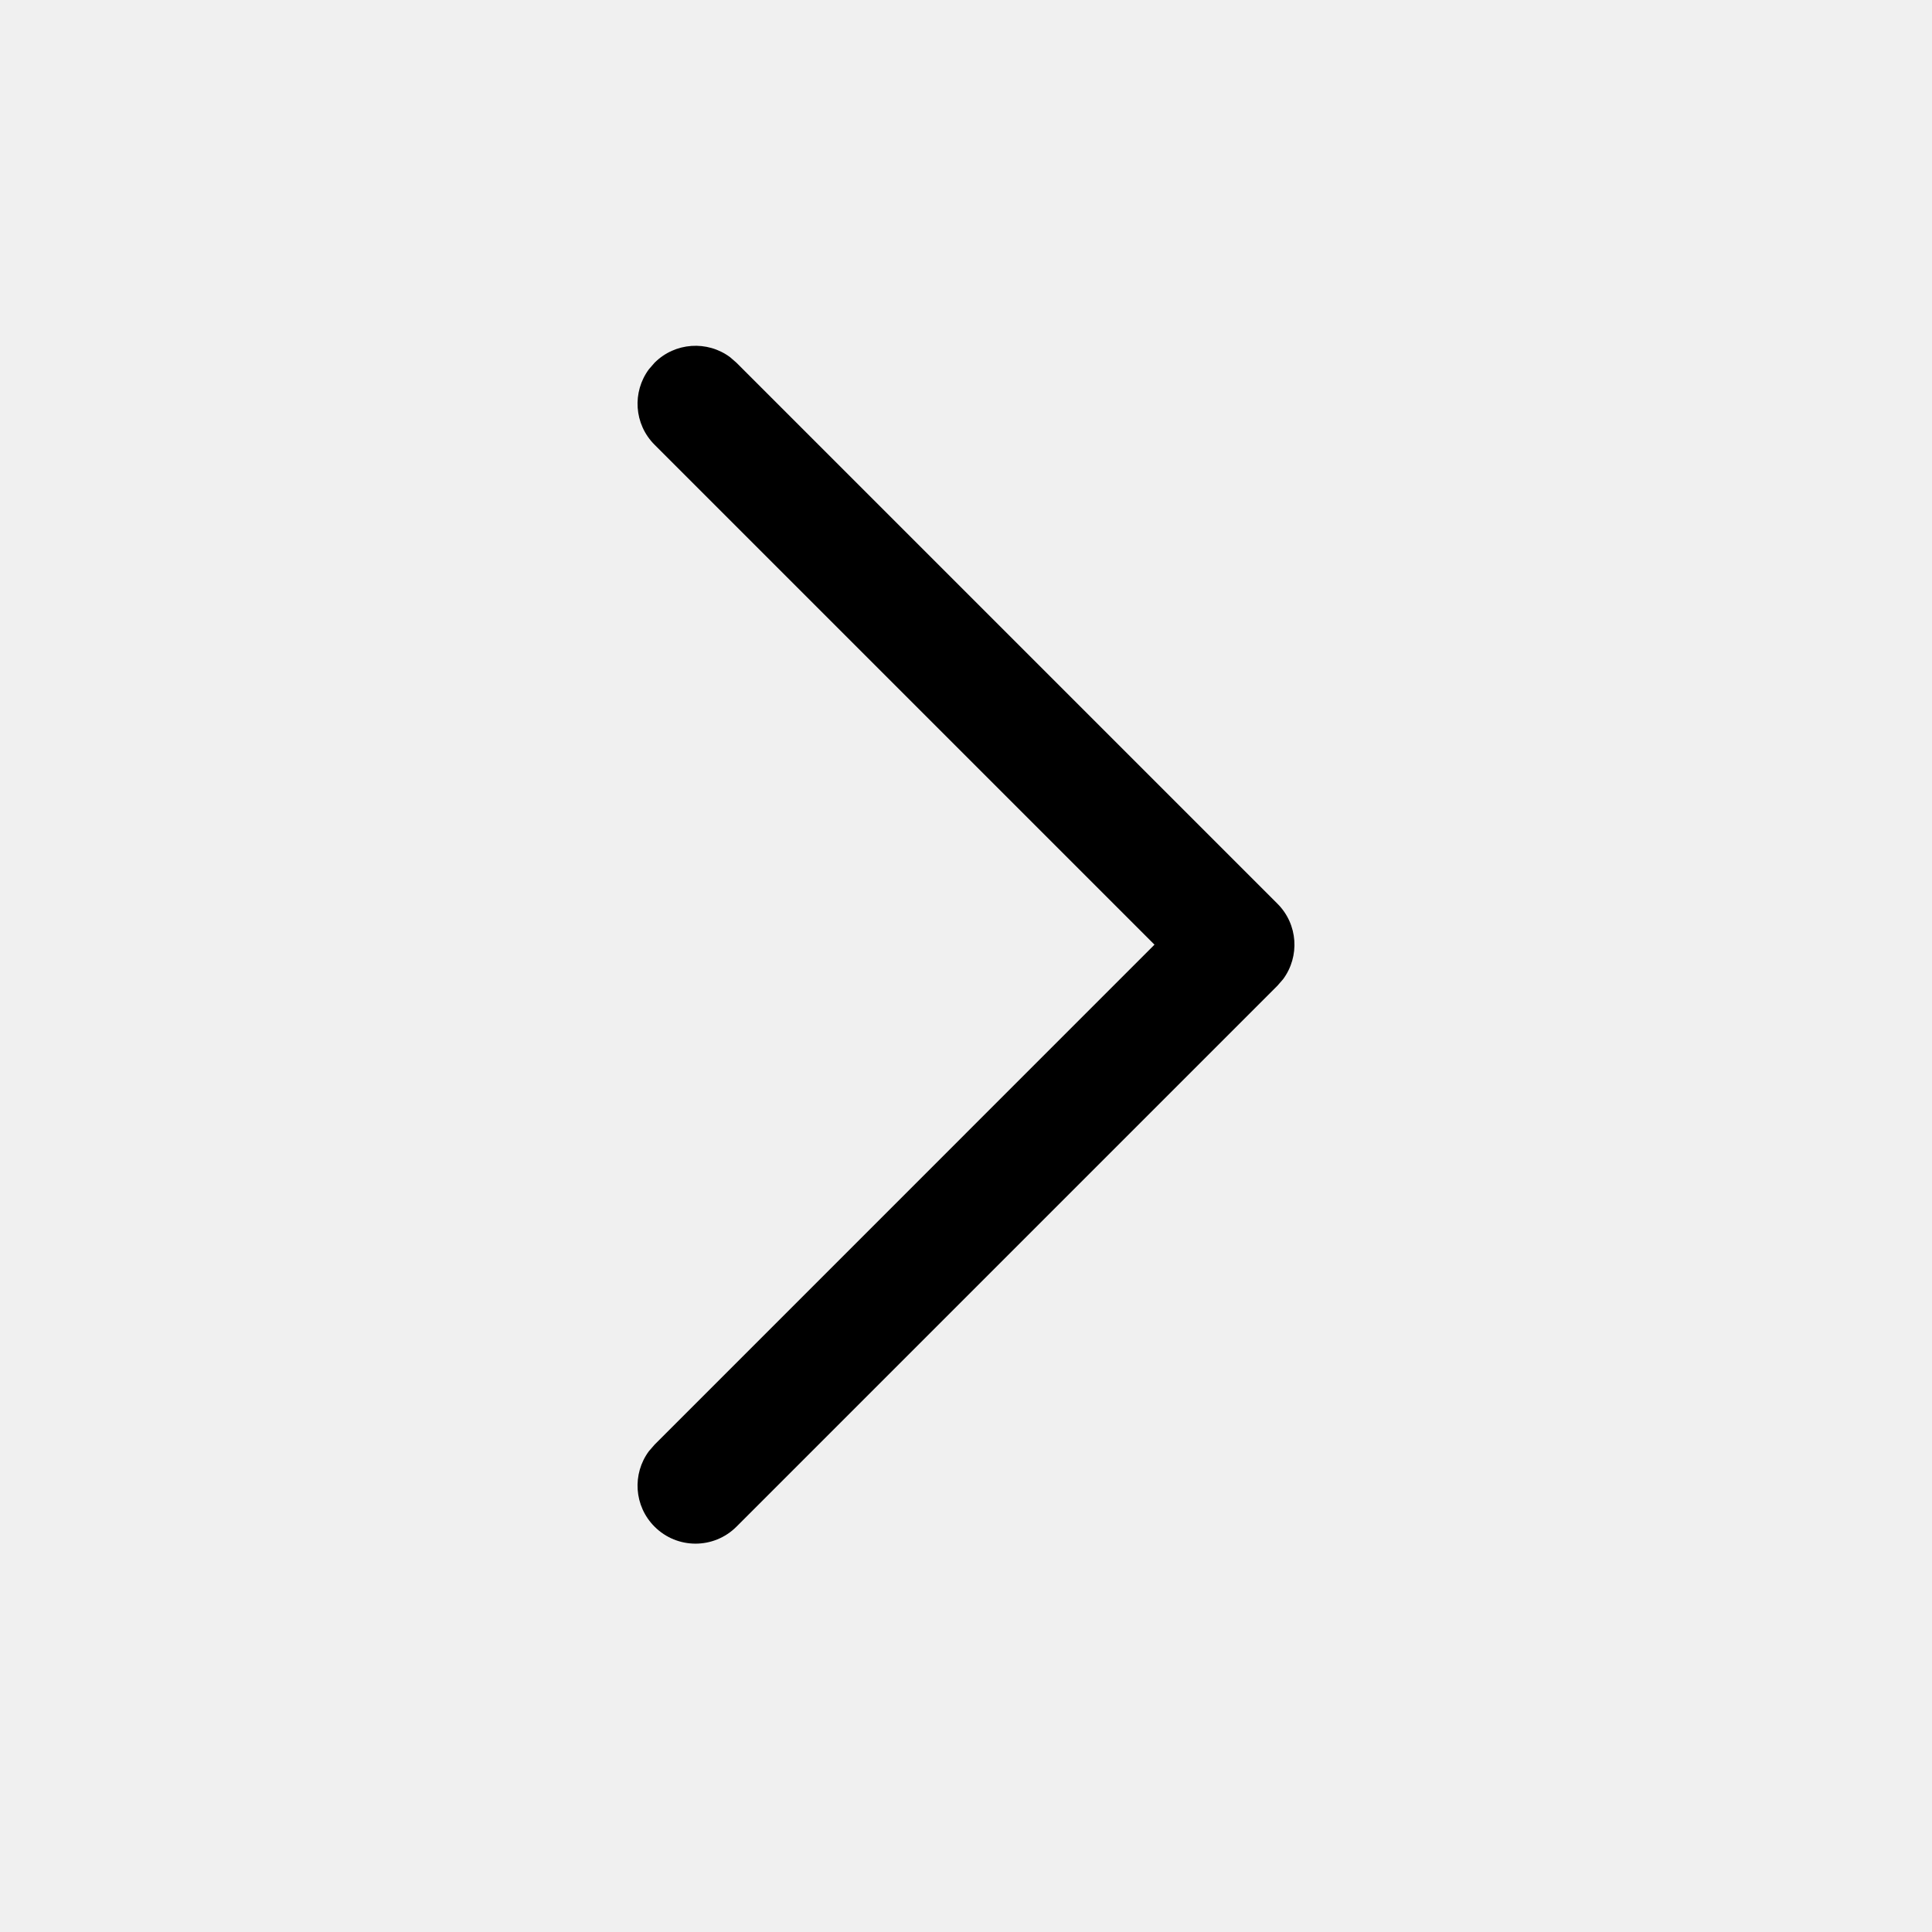
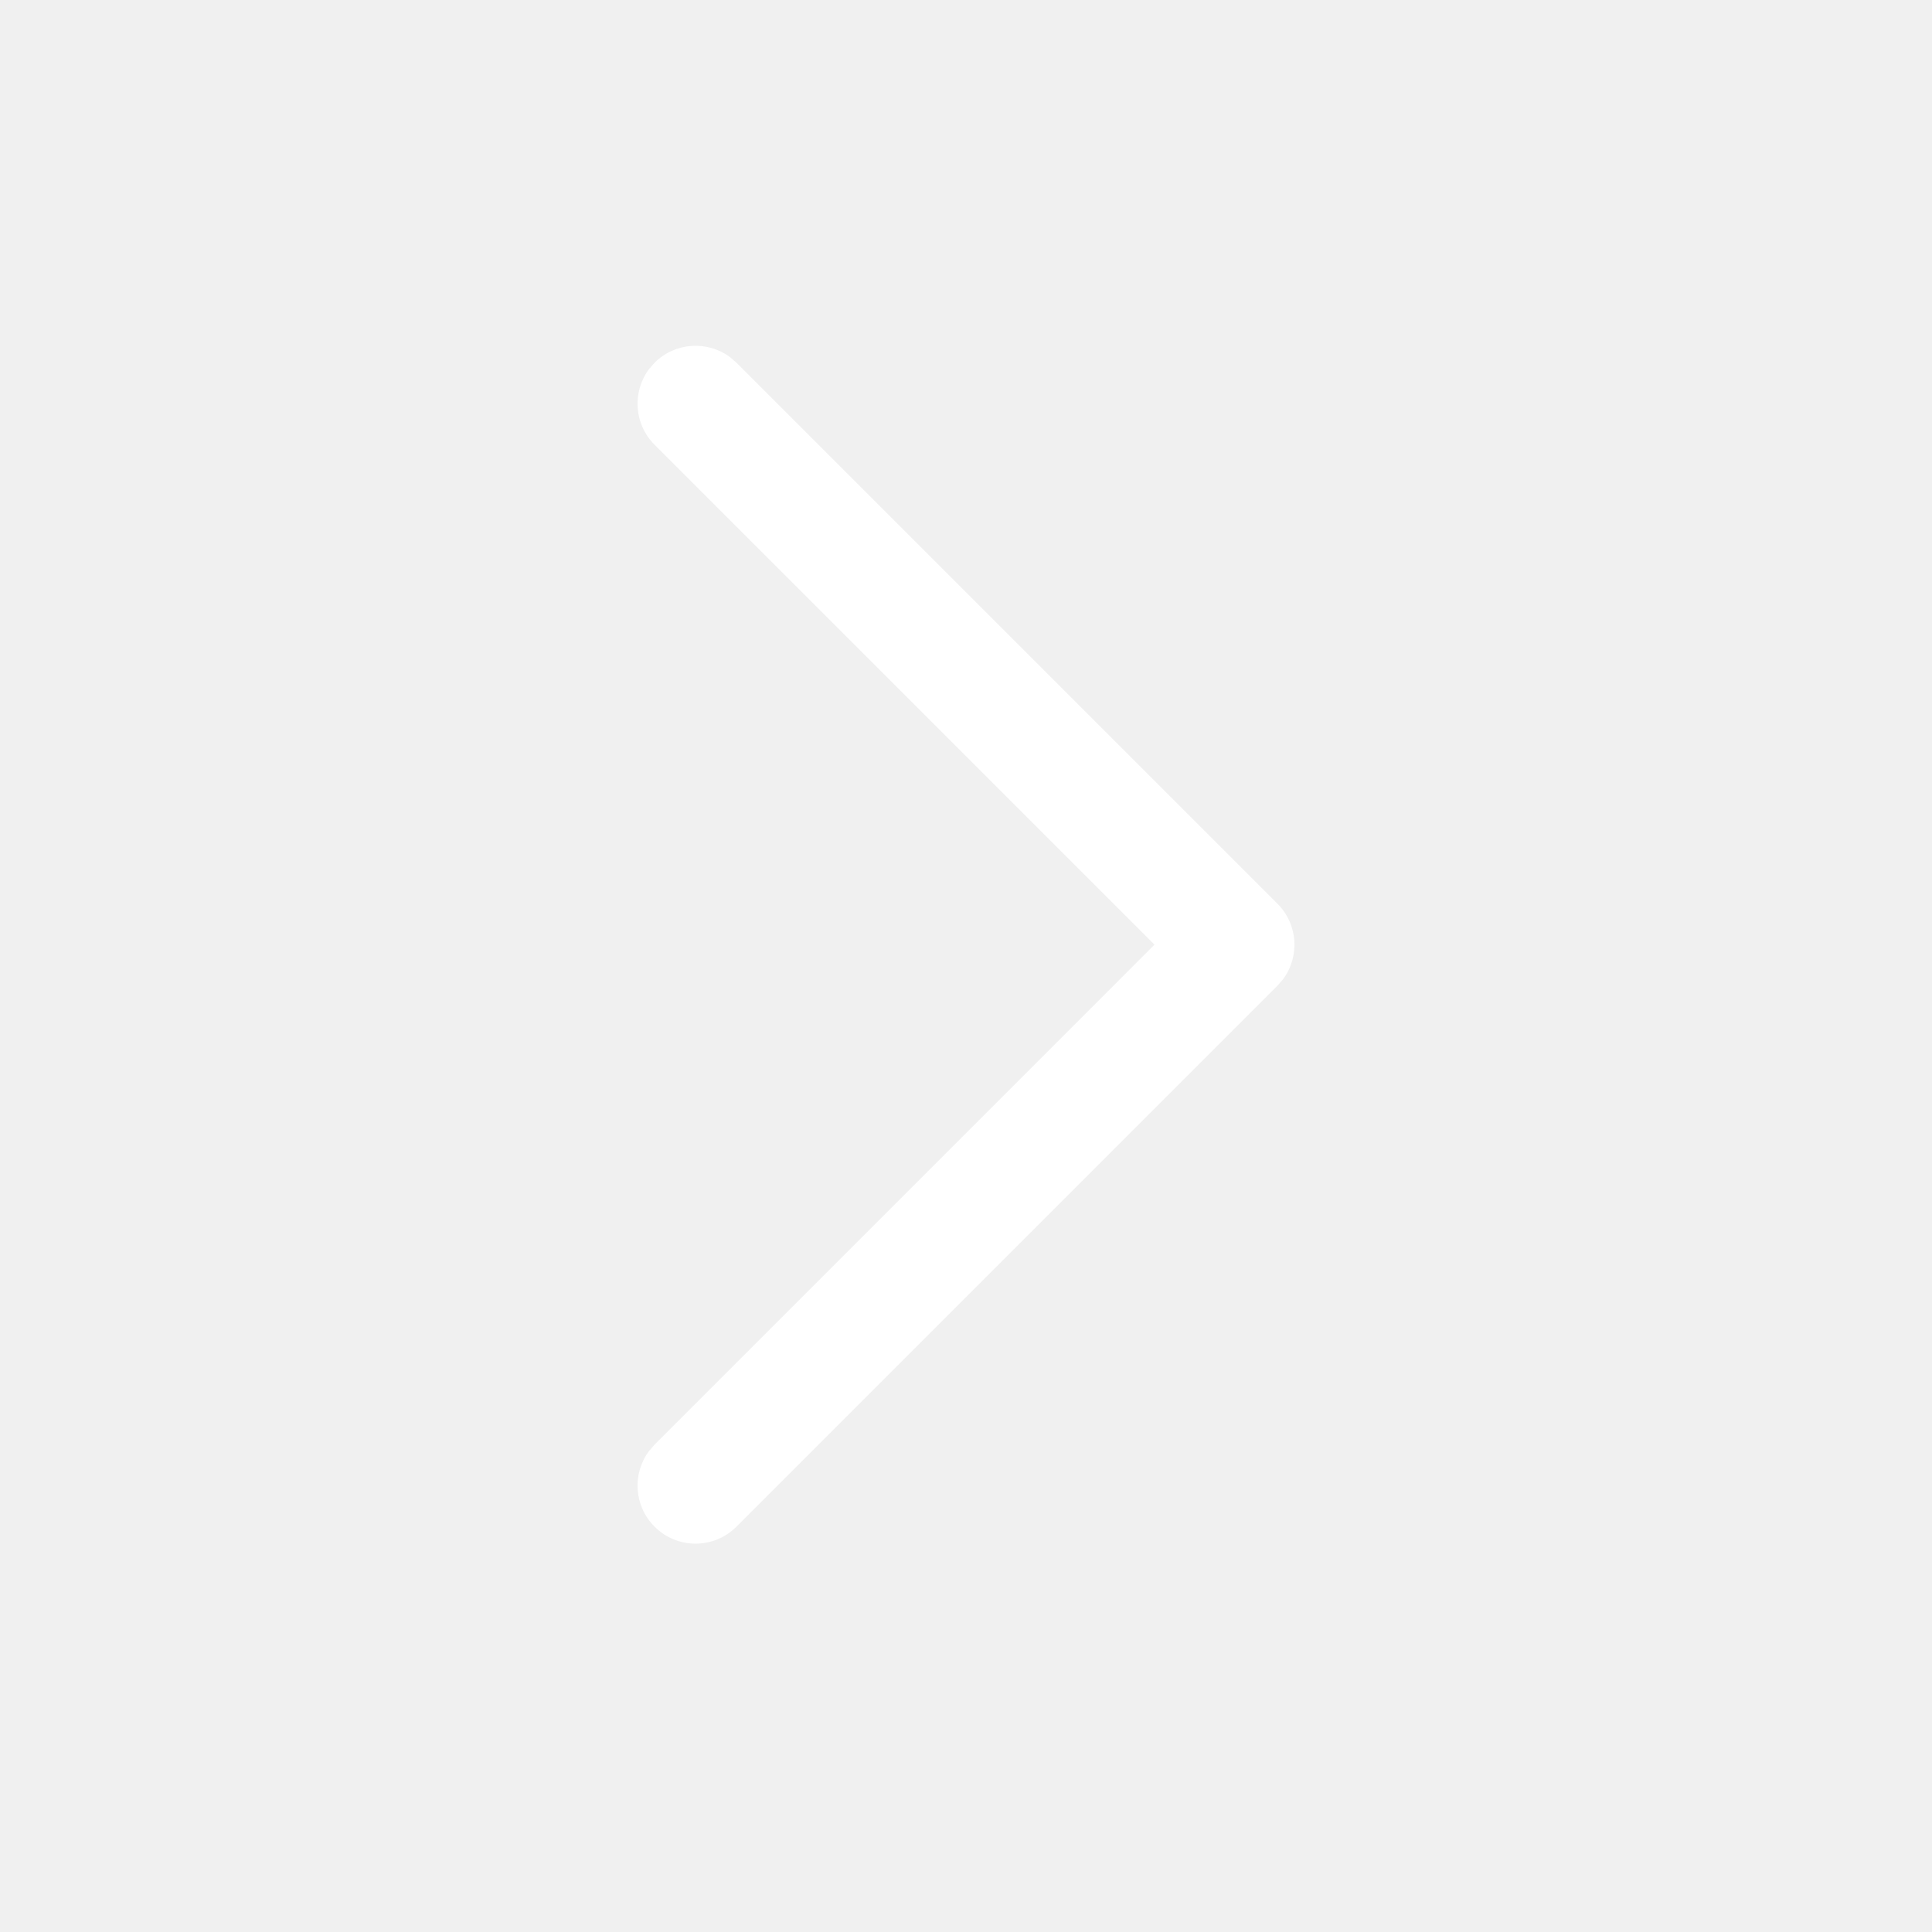
<svg xmlns="http://www.w3.org/2000/svg" width="25" height="25" viewBox="0 0 25 25" fill="none">
  <g id="Arrow - Right 2">
    <g id="Iconly/Light-Outline/Arrow---Right-2">
      <g id="Arrow---Right-2">
-         <path id="Stroke-1" d="M8.47 19.755C8.203 19.488 8.179 19.072 8.397 18.778L8.47 18.694L14.939 12.224L8.47 5.755C8.203 5.488 8.179 5.072 8.397 4.778L8.47 4.694C8.736 4.428 9.153 4.404 9.446 4.621L9.53 4.694L16.53 11.694C16.797 11.96 16.821 12.377 16.603 12.671L16.53 12.755L9.53 19.755C9.237 20.048 8.763 20.048 8.47 19.755Z" fill="black" />
+         <path id="Stroke-1" d="M8.47 19.755C8.203 19.488 8.179 19.072 8.397 18.778L8.47 18.694L14.939 12.224L8.47 5.755C8.203 5.488 8.179 5.072 8.397 4.778L8.47 4.694C8.736 4.428 9.153 4.404 9.446 4.621L9.53 4.694L16.53 11.694C16.797 11.96 16.821 12.377 16.603 12.671L16.53 12.755L9.53 19.755C9.237 20.048 8.763 20.048 8.47 19.755Z" fill="white" />
      </g>
    </g>
  </g>
</svg>
